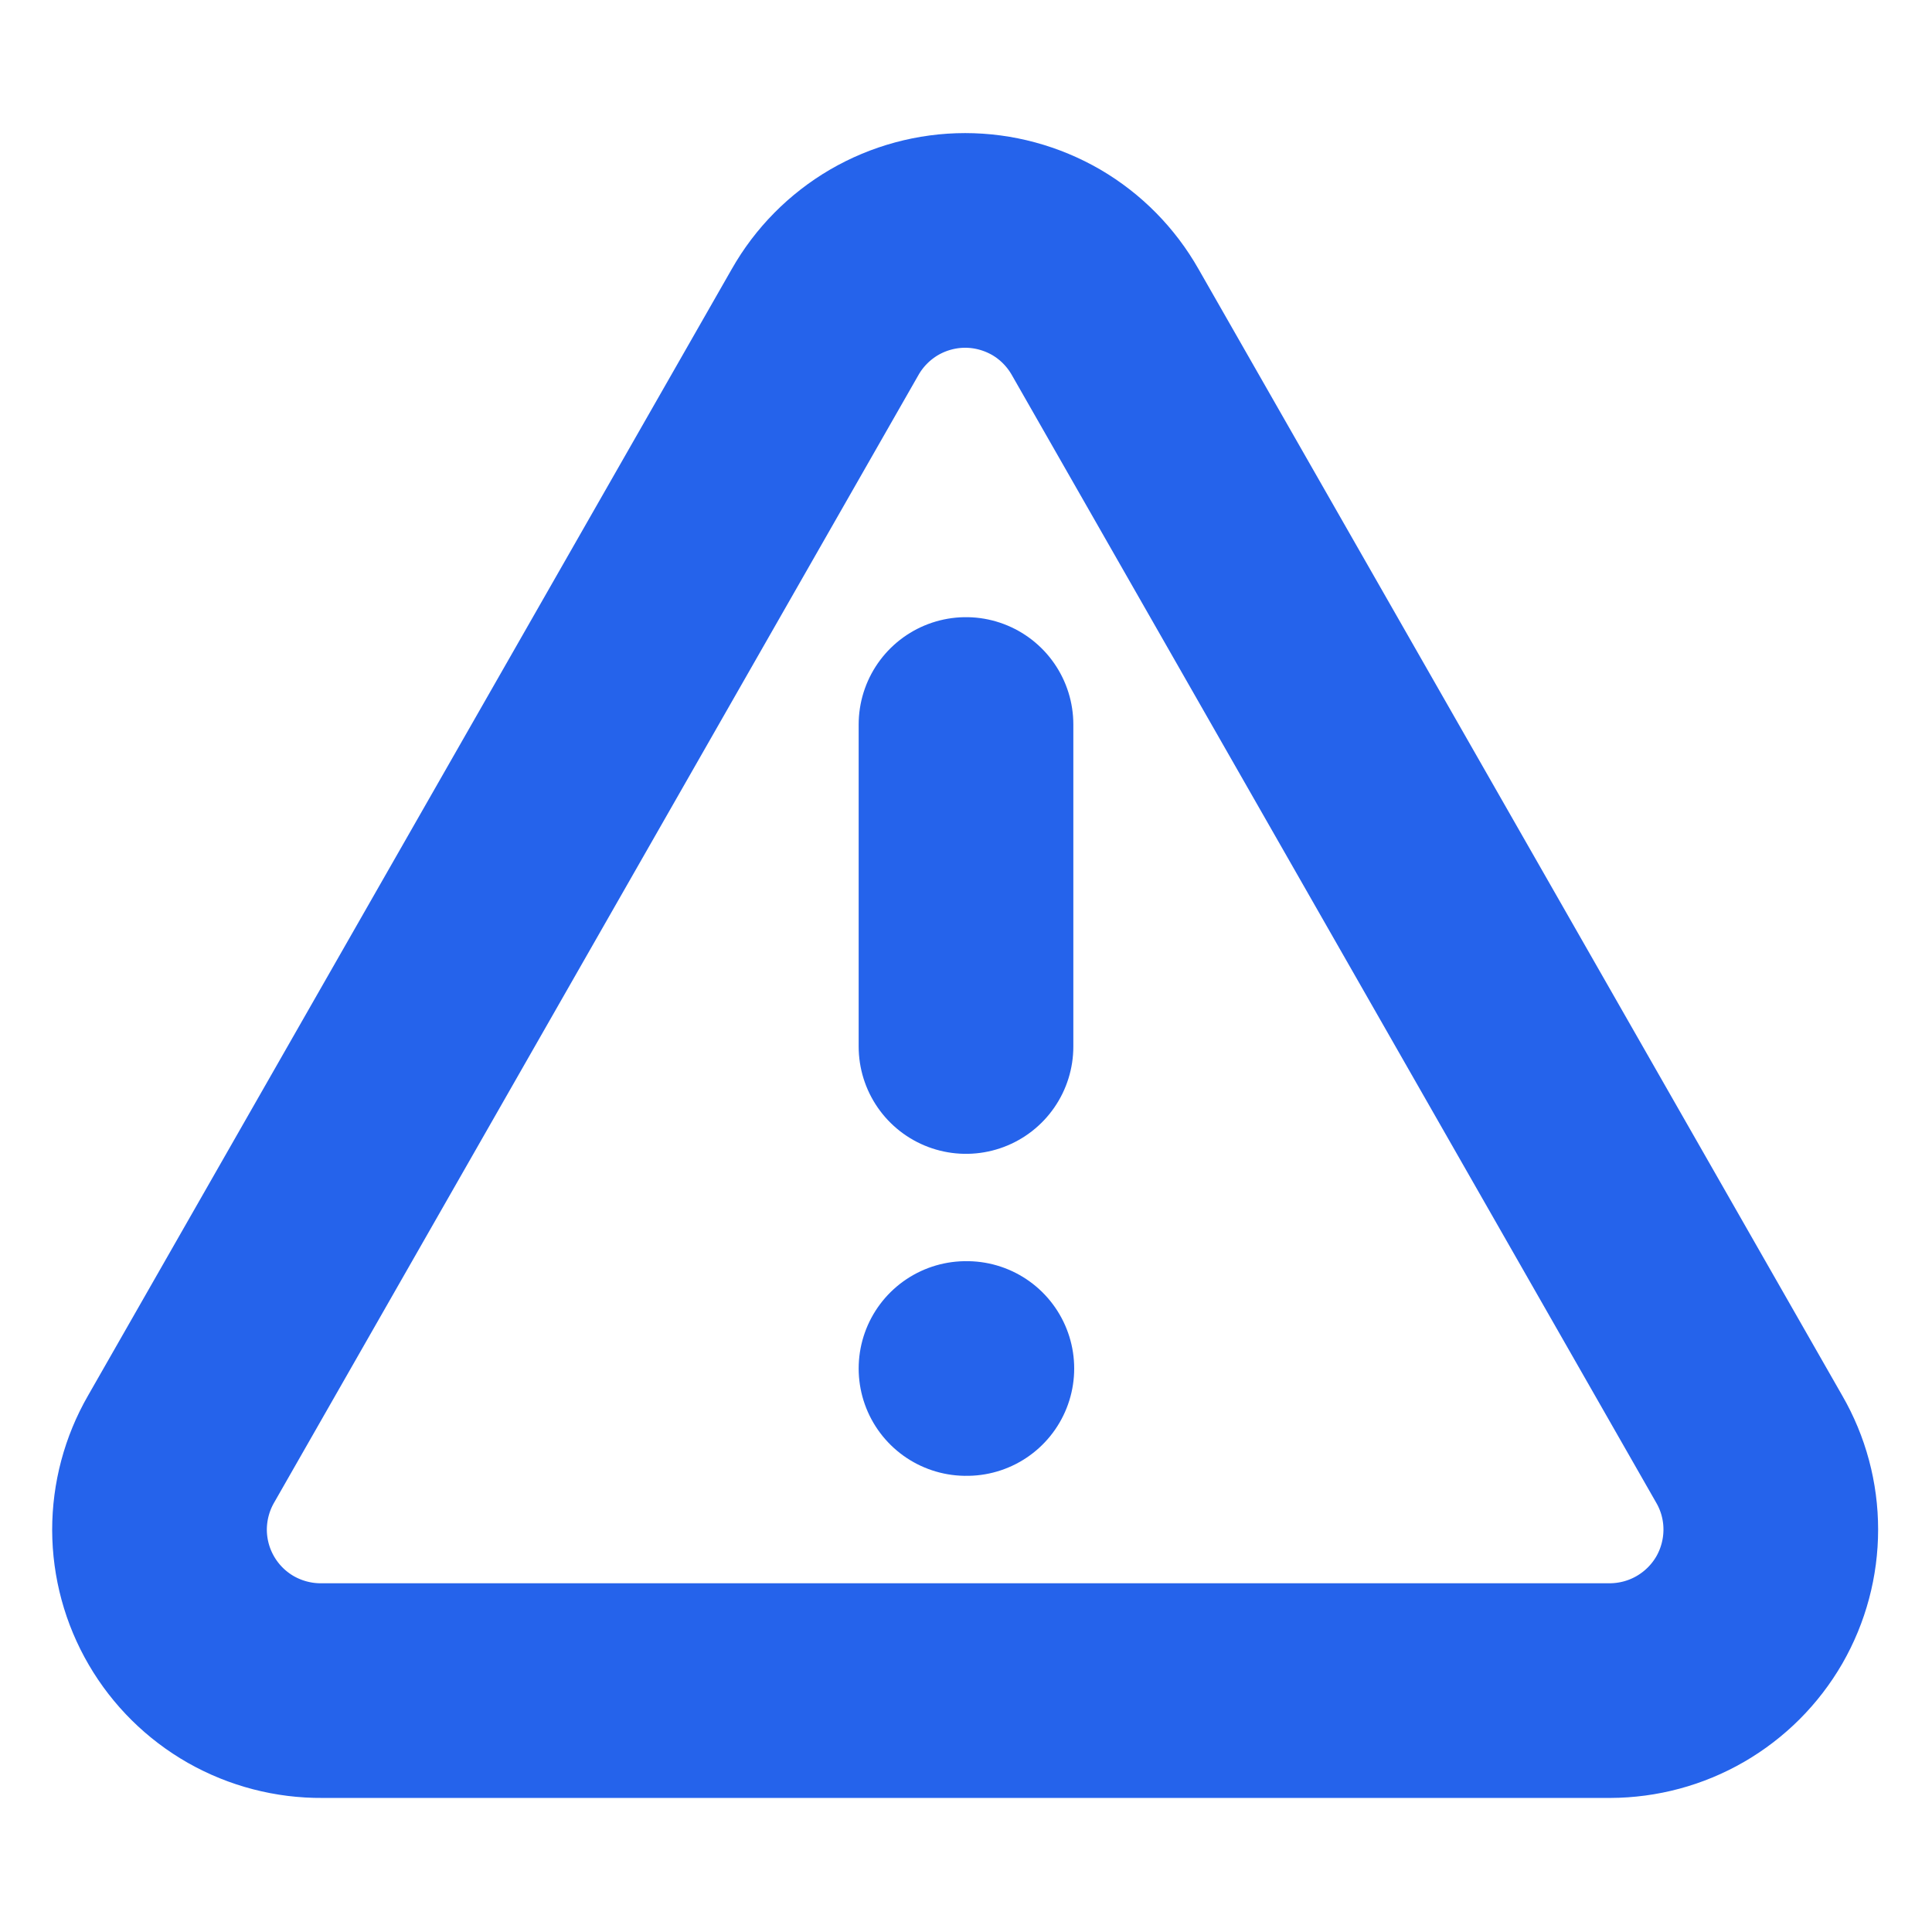
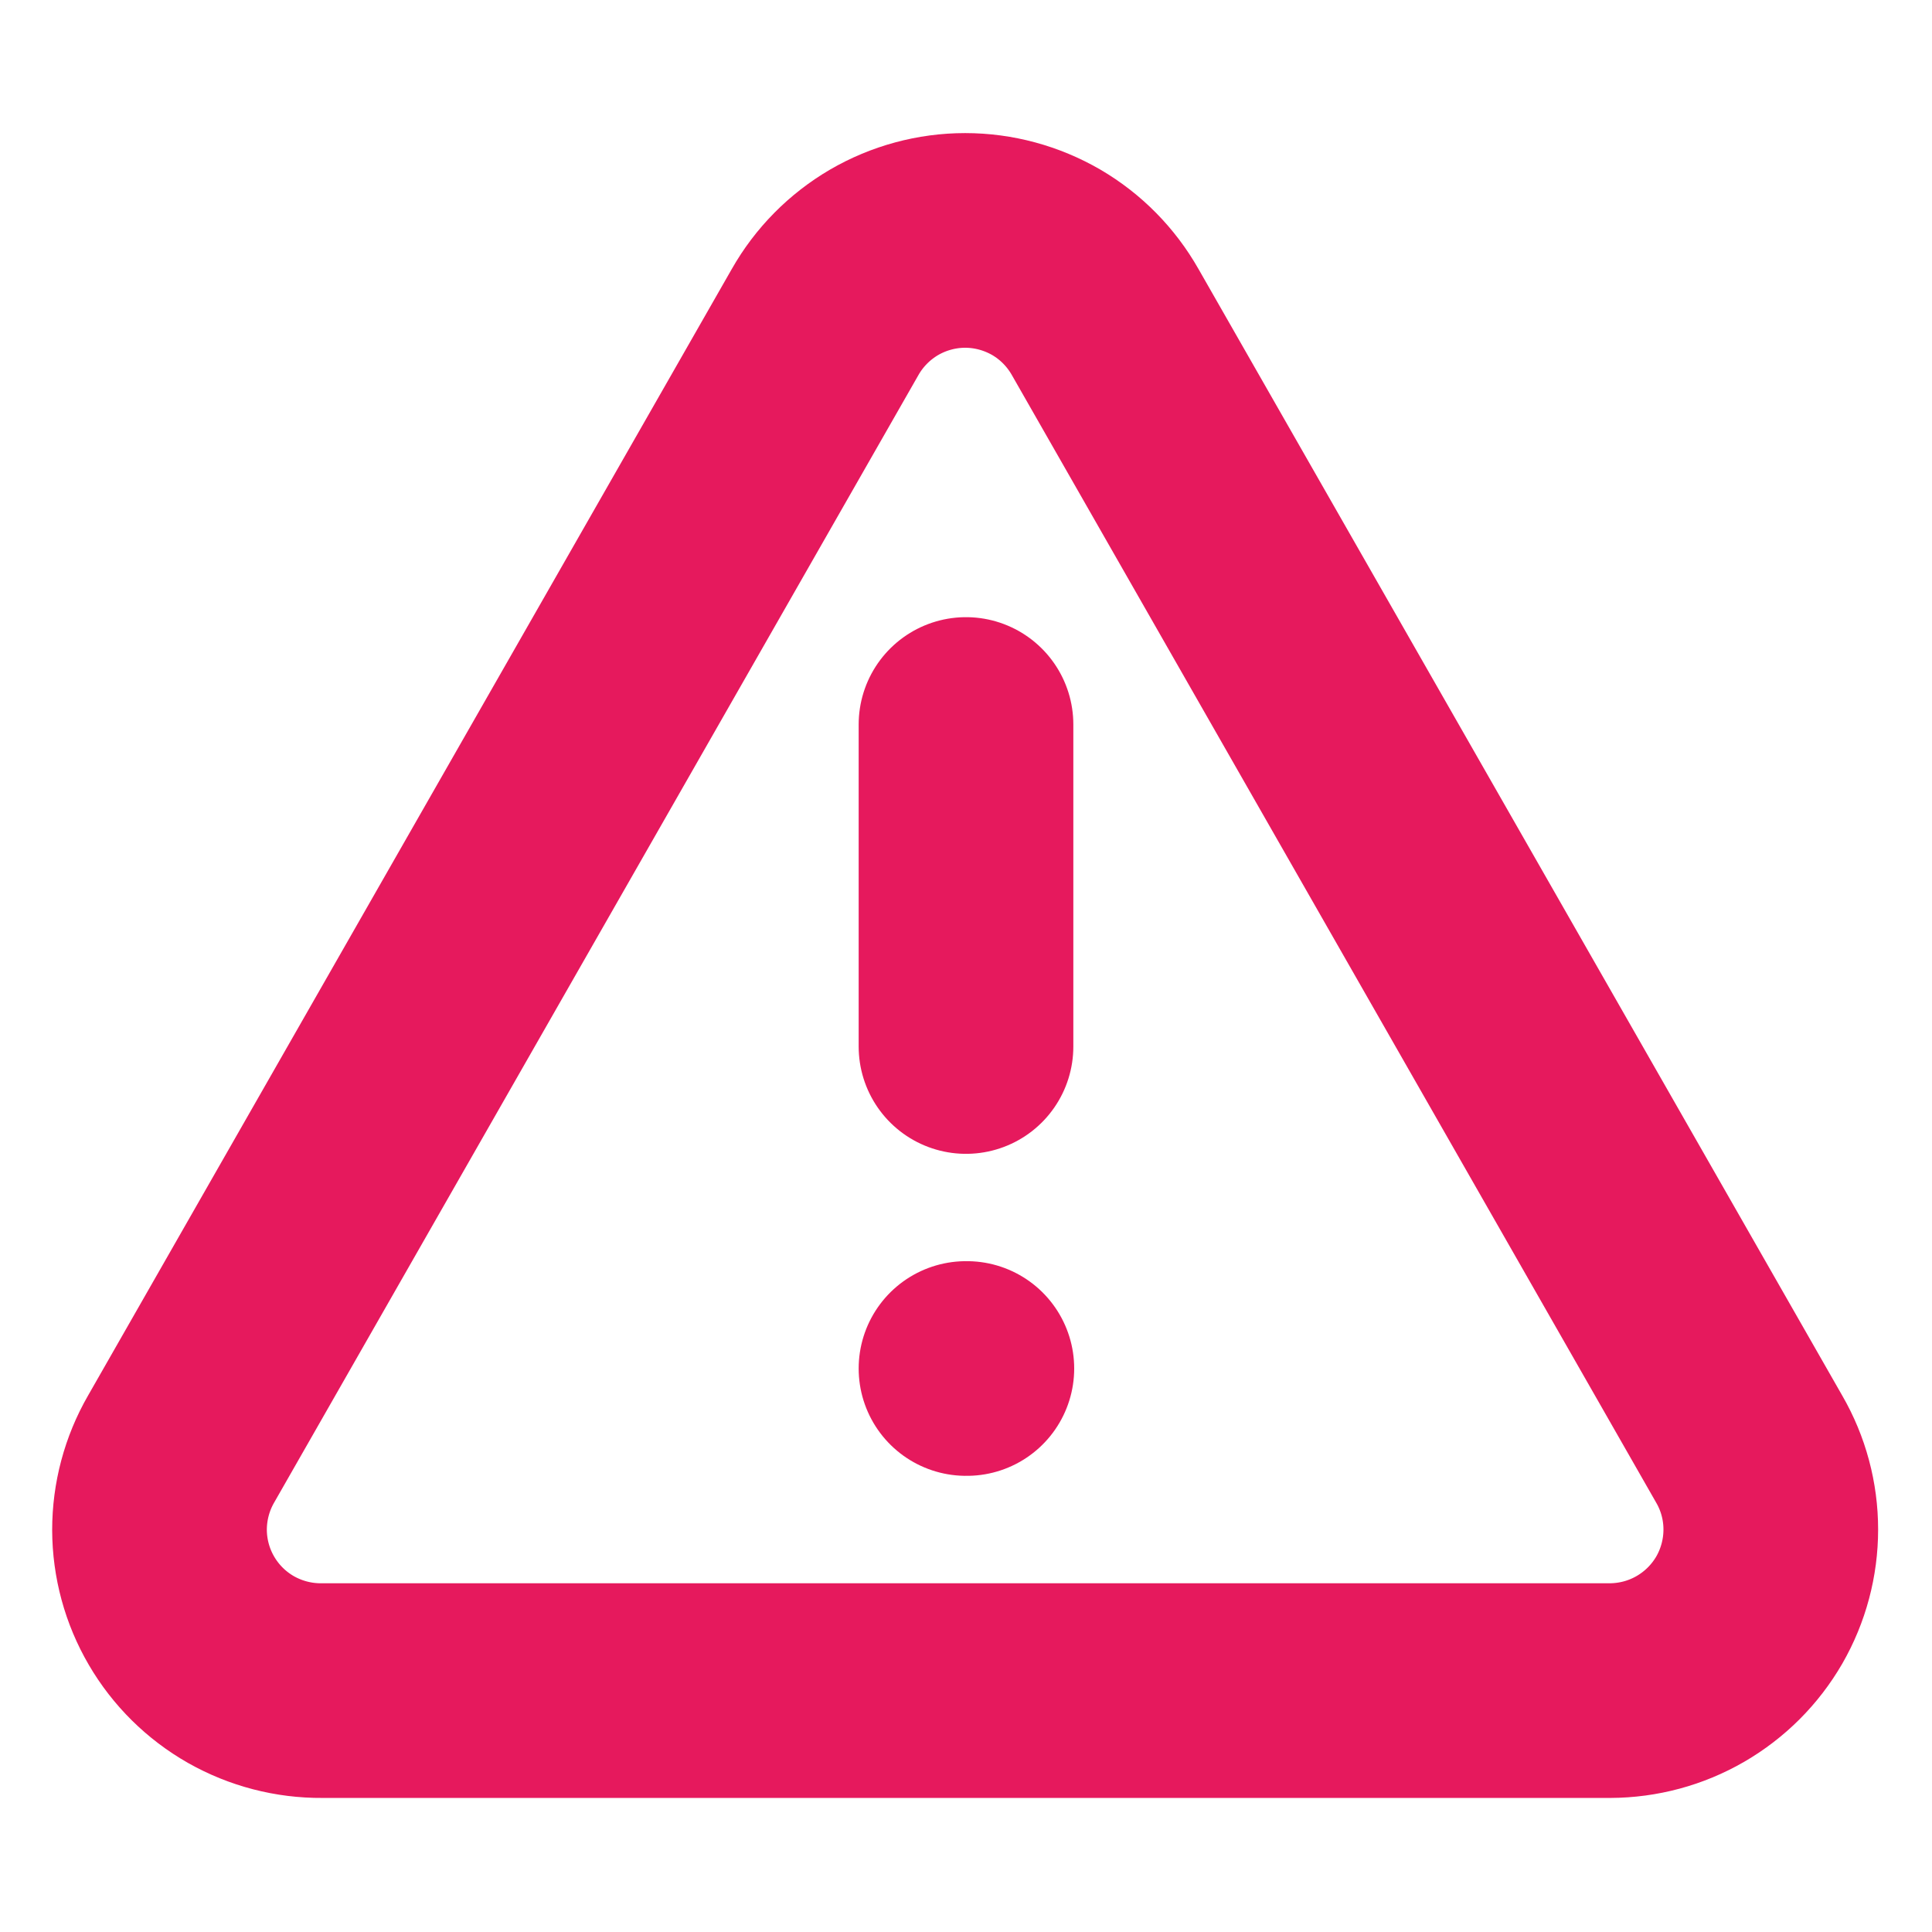
<svg xmlns="http://www.w3.org/2000/svg" width="18" height="18" viewBox="0 0 18 18" fill="none">
-   <path d="M16.297 13.501L10.297 3.001C10.166 2.77 9.977 2.578 9.748 2.444C9.518 2.311 9.258 2.24 8.992 2.24C8.727 2.24 8.466 2.311 8.237 2.444C8.008 2.578 7.818 2.77 7.687 3.001L1.687 13.501C1.555 13.73 1.486 13.99 1.486 14.254C1.487 14.518 1.557 14.778 1.691 15.007C1.824 15.235 2.015 15.424 2.245 15.555C2.475 15.685 2.735 15.753 3 15.751H15C15.263 15.75 15.521 15.681 15.749 15.549C15.977 15.417 16.166 15.228 16.298 15C16.429 14.772 16.498 14.513 16.498 14.25C16.498 13.987 16.429 13.729 16.297 13.501Z" stroke="#2563EB" stroke-width="2" stroke-linecap="round" stroke-linejoin="round" />
-   <path d="M9 6.75V9.75" stroke="#2563EB" stroke-width="2" stroke-linecap="round" stroke-linejoin="round" />
-   <path d="M9 12.75H9.008" stroke="#2563EB" stroke-width="2" stroke-linecap="round" stroke-linejoin="round" />
+   <path d="M16.297 13.501L10.297 3.001C10.166 2.77 9.977 2.578 9.748 2.444C9.518 2.311 9.258 2.24 8.992 2.24C8.727 2.24 8.466 2.311 8.237 2.444C8.008 2.578 7.818 2.77 7.687 3.001L1.687 13.501C1.555 13.73 1.486 13.99 1.486 14.254C1.487 14.518 1.557 14.778 1.691 15.007C1.824 15.235 2.015 15.424 2.245 15.555C2.475 15.685 2.735 15.753 3 15.751H15C15.263 15.75 15.521 15.681 15.749 15.549C15.977 15.417 16.166 15.228 16.298 15C16.429 14.772 16.498 14.513 16.498 14.25C16.498 13.987 16.429 13.729 16.297 13.501Z" stroke="#E6195D" stroke-width="2" stroke-linecap="round" stroke-linejoin="round" />
+   <path d="M9 6.75V9.75" stroke="#E6195D" stroke-width="2" stroke-linecap="round" stroke-linejoin="round" />
+   <path d="M9 12.75H9.008" stroke="#E6195D" stroke-width="2" stroke-linecap="round" stroke-linejoin="round" />
</svg>
